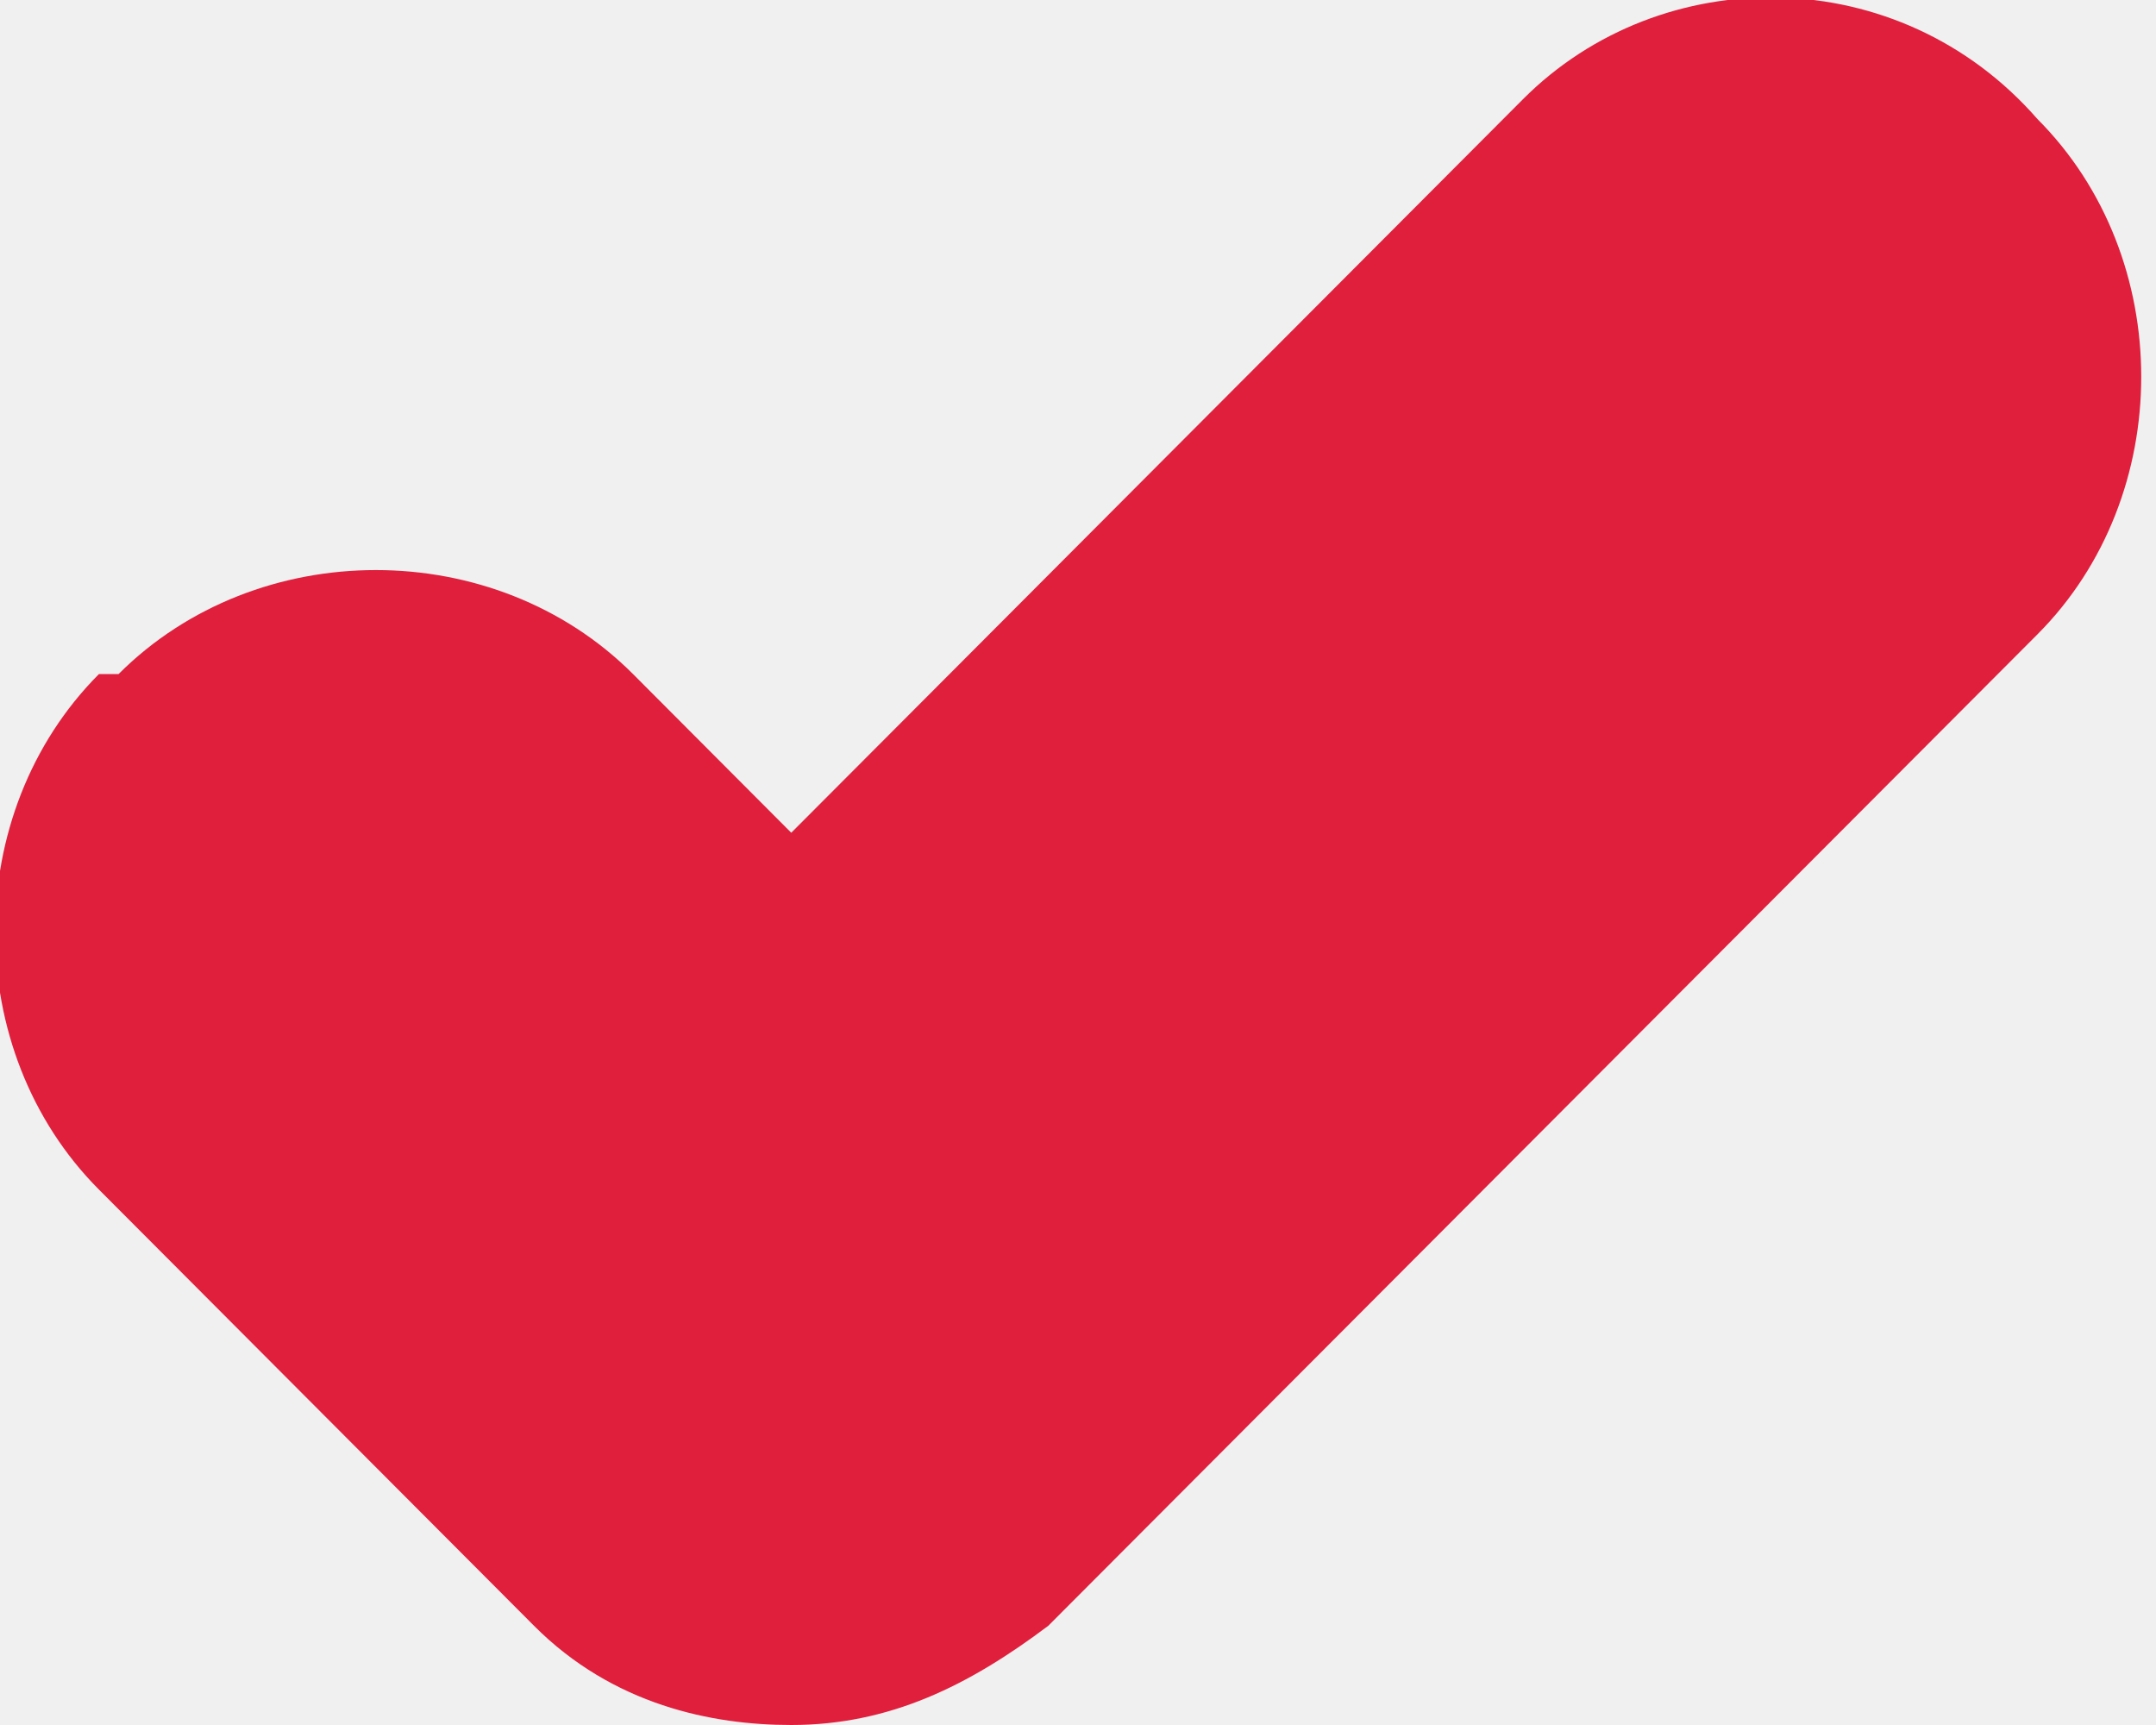
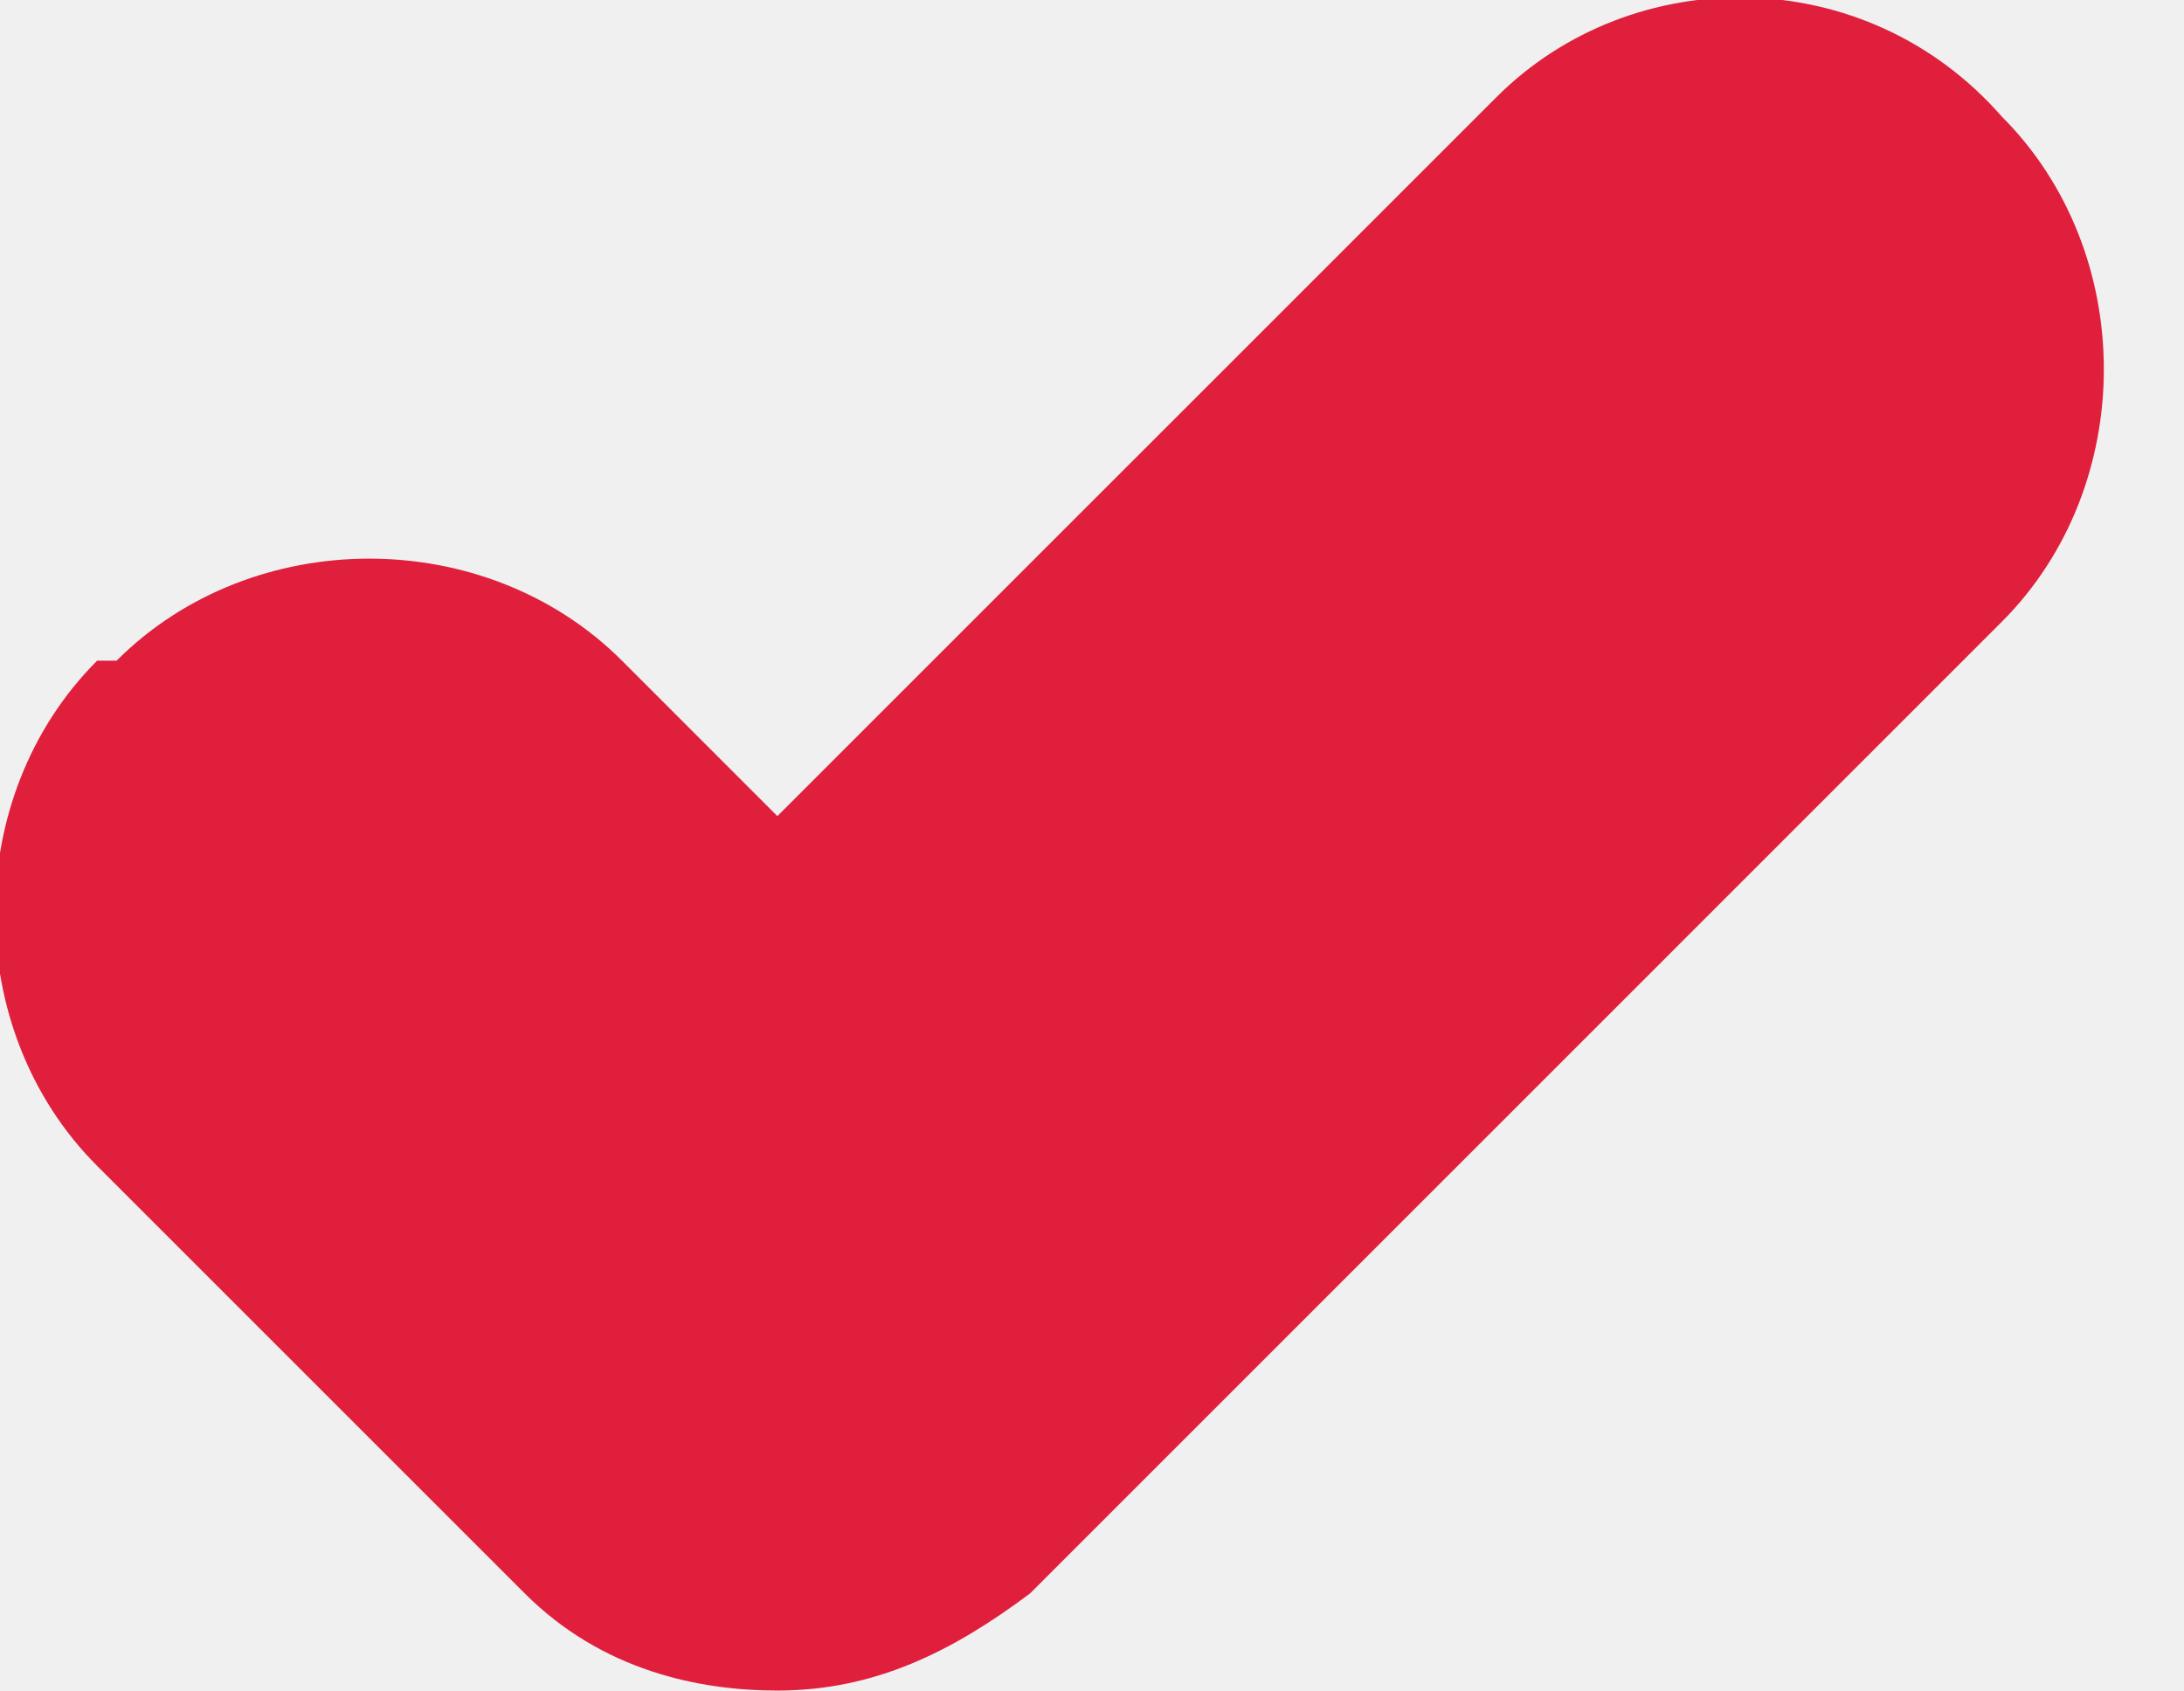
- <svg xmlns="http://www.w3.org/2000/svg" width="10" height="8" viewBox="0 0 10 8" fill="none">
-   <g clip-path="url(#clip0_33795_429)">
-     <path d="M9.45 0.552C8.807 -0.184 7.706 -0.184 7.064 0.46L3.67 3.862L2.936 3.126C2.294 2.483 1.193 2.483 0.55 3.126H0.459C-0.183 3.77 -0.183 4.873 0.459 5.517L2.477 7.54C2.844 7.908 3.303 8 3.67 8C4.128 8 4.495 7.816 4.862 7.54L9.45 2.942C10.092 2.299 10.092 1.195 9.45 0.552Z" fill="#E01F3D" />
+ <svg xmlns="http://www.w3.org/2000/svg" width="31" height="24" viewBox="0 0 31 24" fill="none">
+   <g clip-path="url(#clip0_2_1093)">
+     <path d="M28.414 1.655C26.483 -0.552 23.172 -0.552 21.241 1.379L11.034 11.586L8.828 9.379C6.897 7.448 3.586 7.448 1.655 9.379H1.379C-0.552 11.31 -0.552 14.621 1.379 16.552L7.448 22.621C8.552 23.724 9.931 24 11.034 24C12.414 24 13.517 23.448 14.621 22.621L28.414 8.827C30.345 6.896 30.345 3.586 28.414 1.655Z" fill="#E01F3D" />
  </g>
  <defs>
-     <clipPath id="clip0_33795_429">
-       <rect width="10" height="8" fill="white" />
+     <clipPath id="clip0_2_1093">
+       <rect width="30.069" height="24" fill="white" />
    </clipPath>
  </defs>
</svg>
